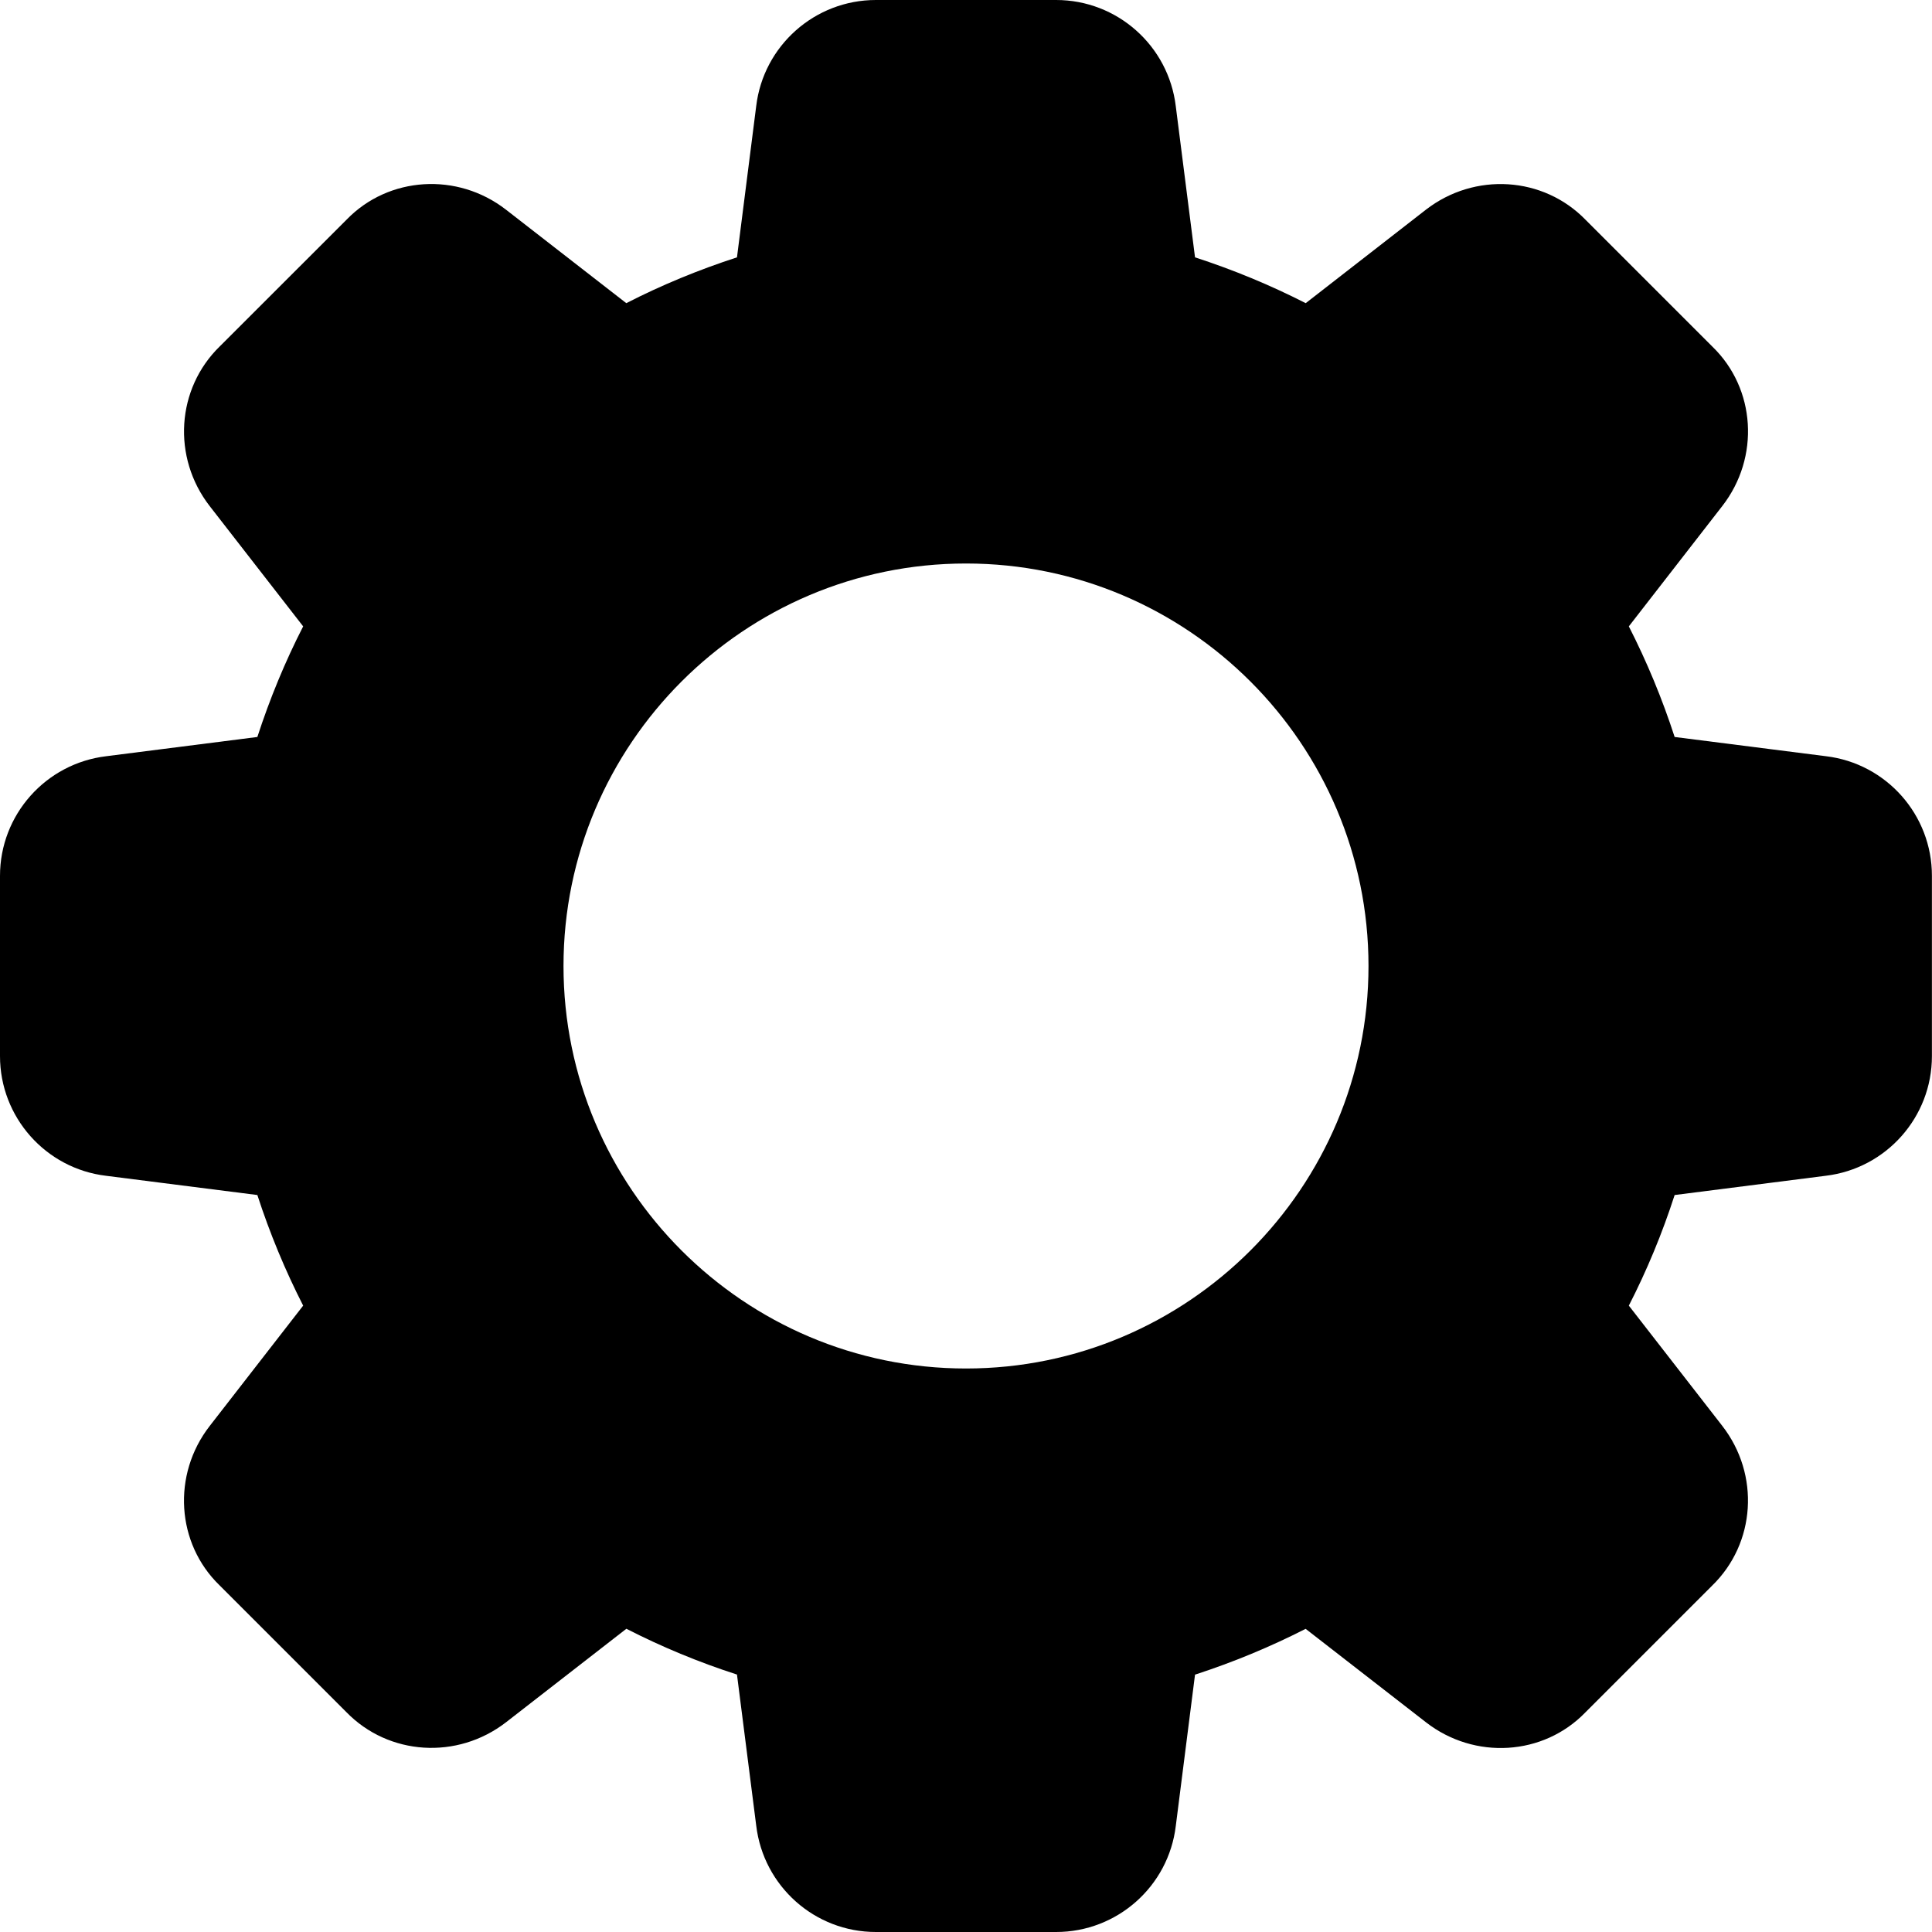
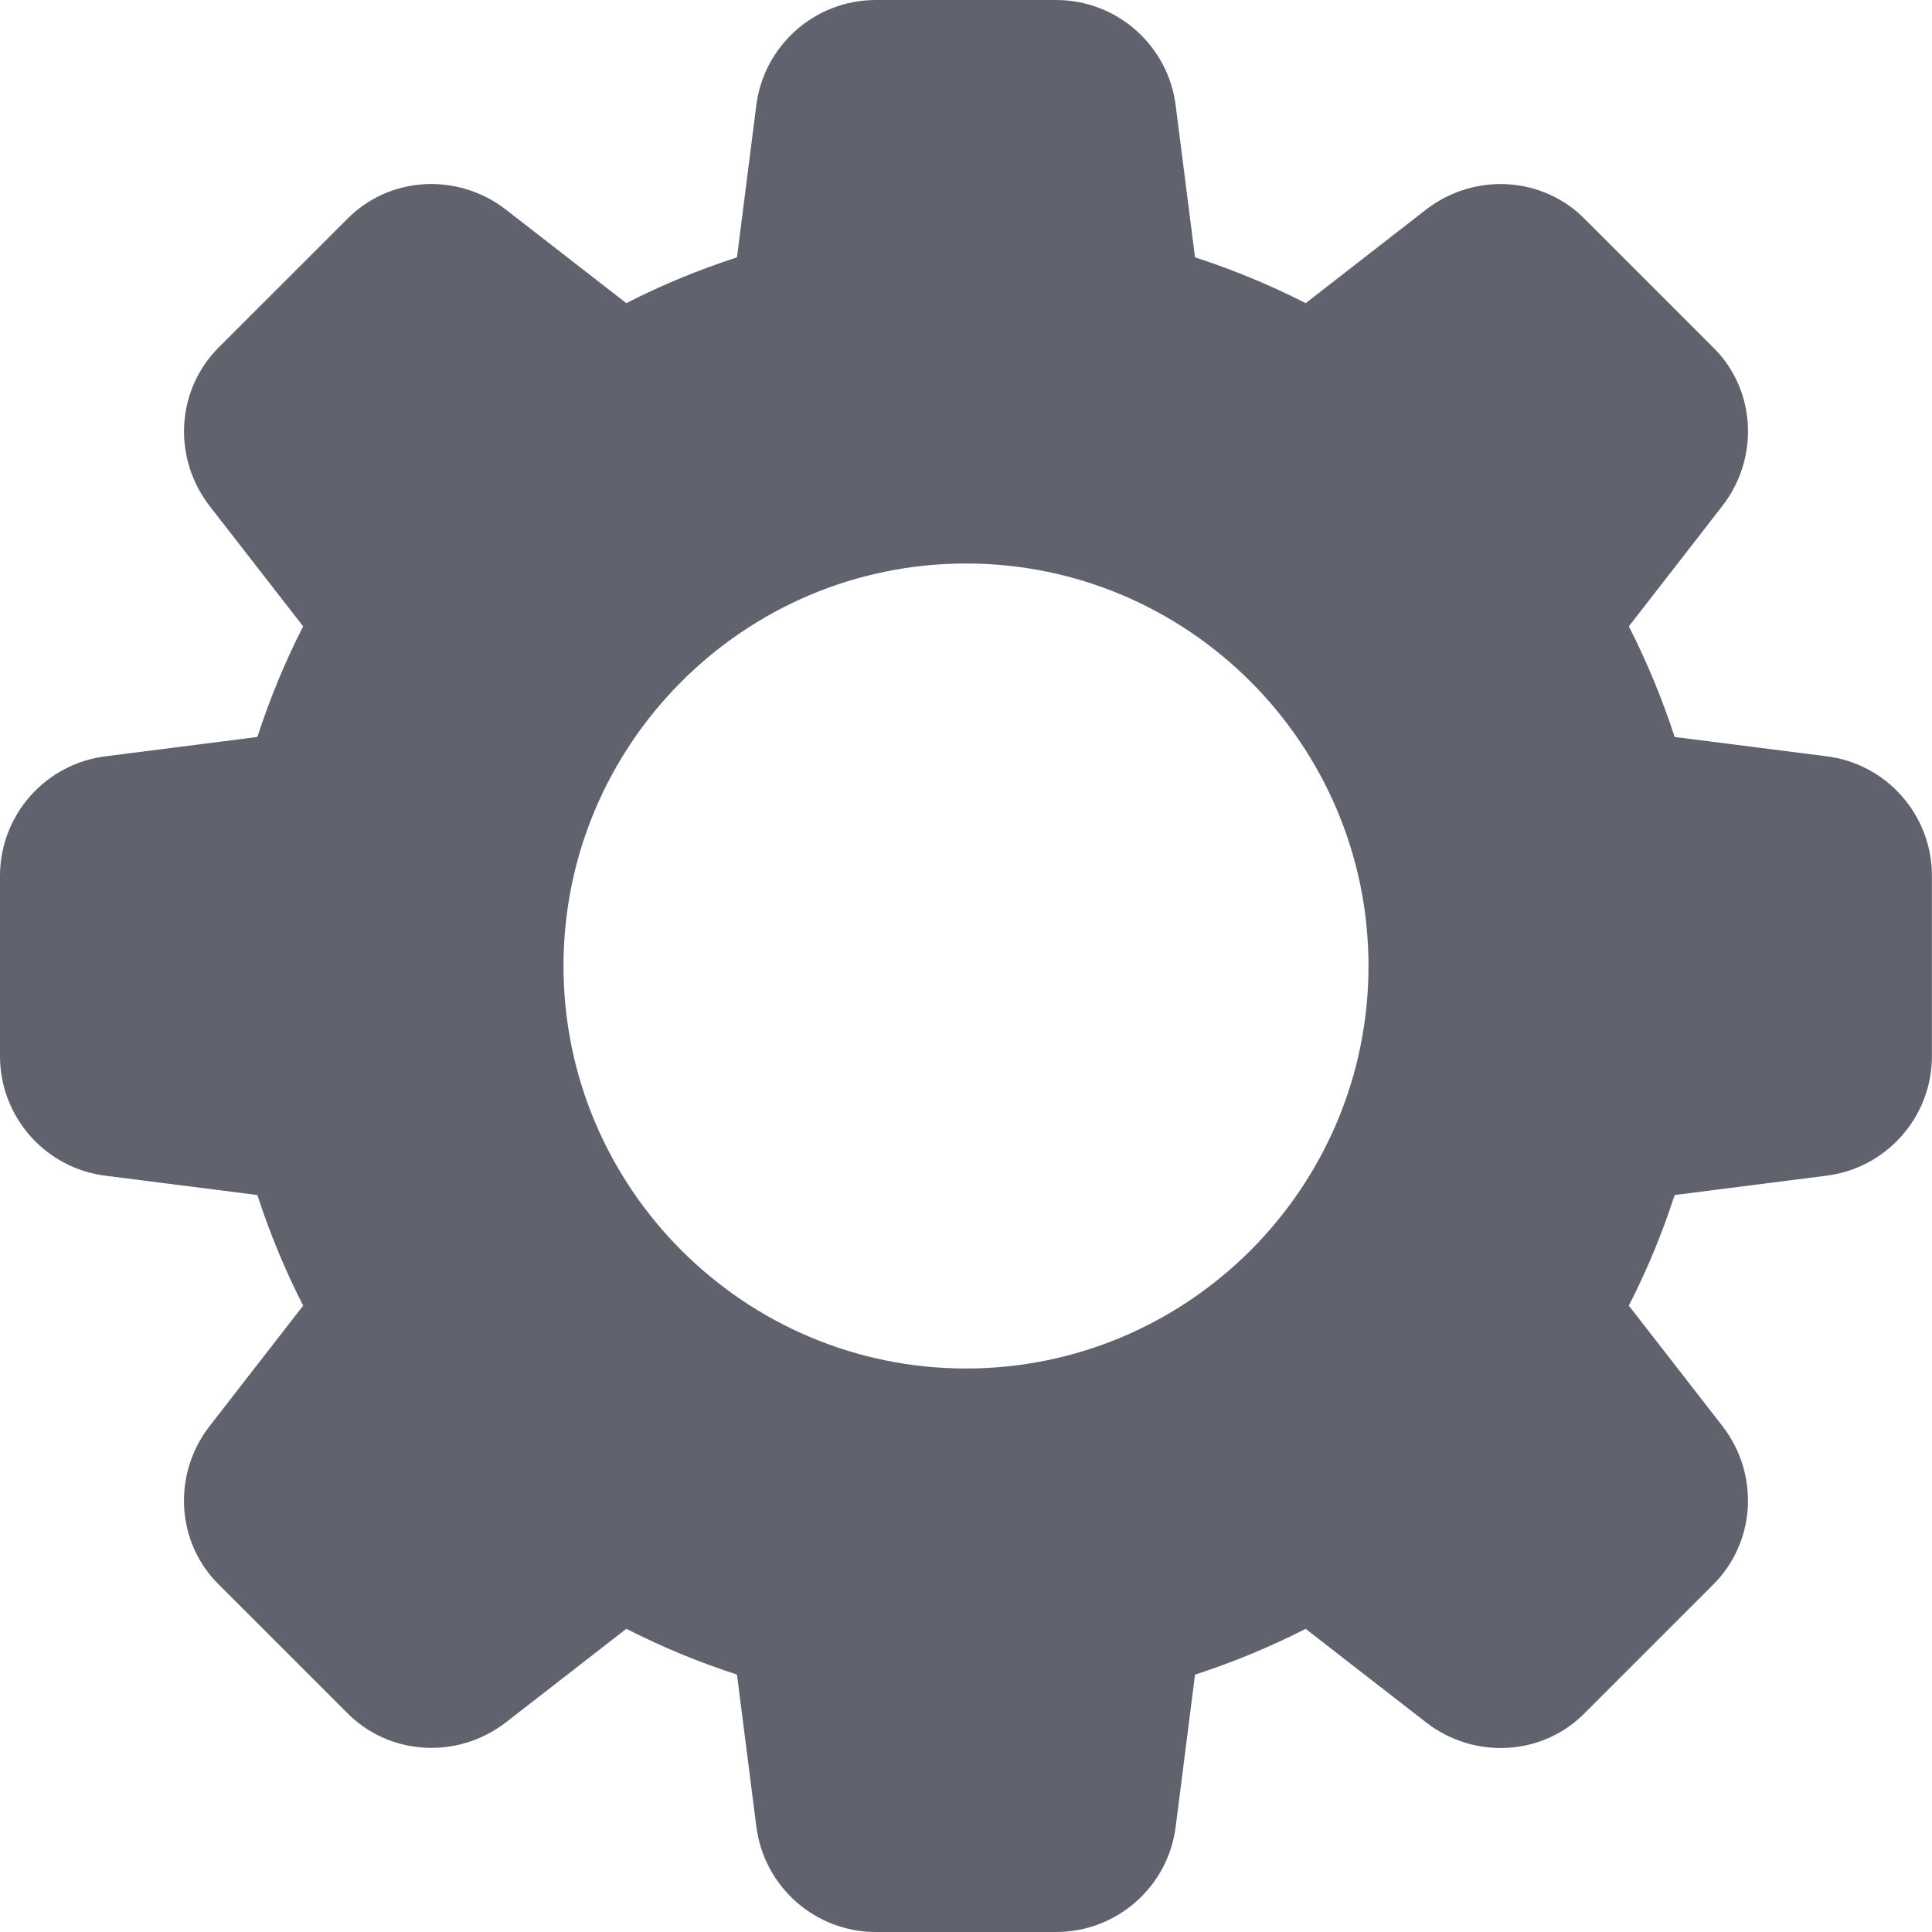
- <svg xmlns="http://www.w3.org/2000/svg" enable-background="new 0 0 24 24" height="512" viewBox="0 0 24 24" width="512">
+ <svg xmlns="http://www.w3.org/2000/svg" enable-background="new 0 0 24 24" height="512" fill="#60626E" viewBox="0 0 24 24" width="512">
  <path d="m22.683 9.394-1.88-.239c-.155-.477-.346-.937-.569-1.374l1.161-1.495c.47-.605.415-1.459-.122-1.979l-1.575-1.575c-.525-.542-1.379-.596-1.985-.127l-1.493 1.161c-.437-.223-.897-.414-1.375-.569l-.239-1.877c-.09-.753-.729-1.32-1.486-1.32h-2.24c-.757 0-1.396.567-1.486 1.317l-.239 1.88c-.478.155-.938.345-1.375.569l-1.494-1.161c-.604-.469-1.458-.415-1.979.122l-1.575 1.574c-.542.526-.597 1.38-.127 1.986l1.161 1.494c-.224.437-.414.897-.569 1.374l-1.877.239c-.753.09-1.32.729-1.32 1.486v2.24c0 .757.567 1.396 1.317 1.486l1.88.239c.155.477.346.937.569 1.374l-1.161 1.495c-.47.605-.415 1.459.122 1.979l1.575 1.575c.526.541 1.379.595 1.985.126l1.494-1.161c.437.224.897.415 1.374.569l.239 1.876c.09.755.729 1.322 1.486 1.322h2.24c.757 0 1.396-.567 1.486-1.317l.239-1.88c.477-.155.937-.346 1.374-.569l1.495 1.161c.605.47 1.459.415 1.979-.122l1.575-1.575c.542-.526.597-1.379.127-1.985l-1.161-1.494c.224-.437.415-.897.569-1.374l1.876-.239c.753-.09 1.32-.729 1.32-1.486v-2.24c.001-.757-.566-1.396-1.316-1.486zm-10.683 7.606c-2.757 0-5-2.243-5-5s2.243-5 5-5 5 2.243 5 5-2.243 5-5 5z" />
</svg>
